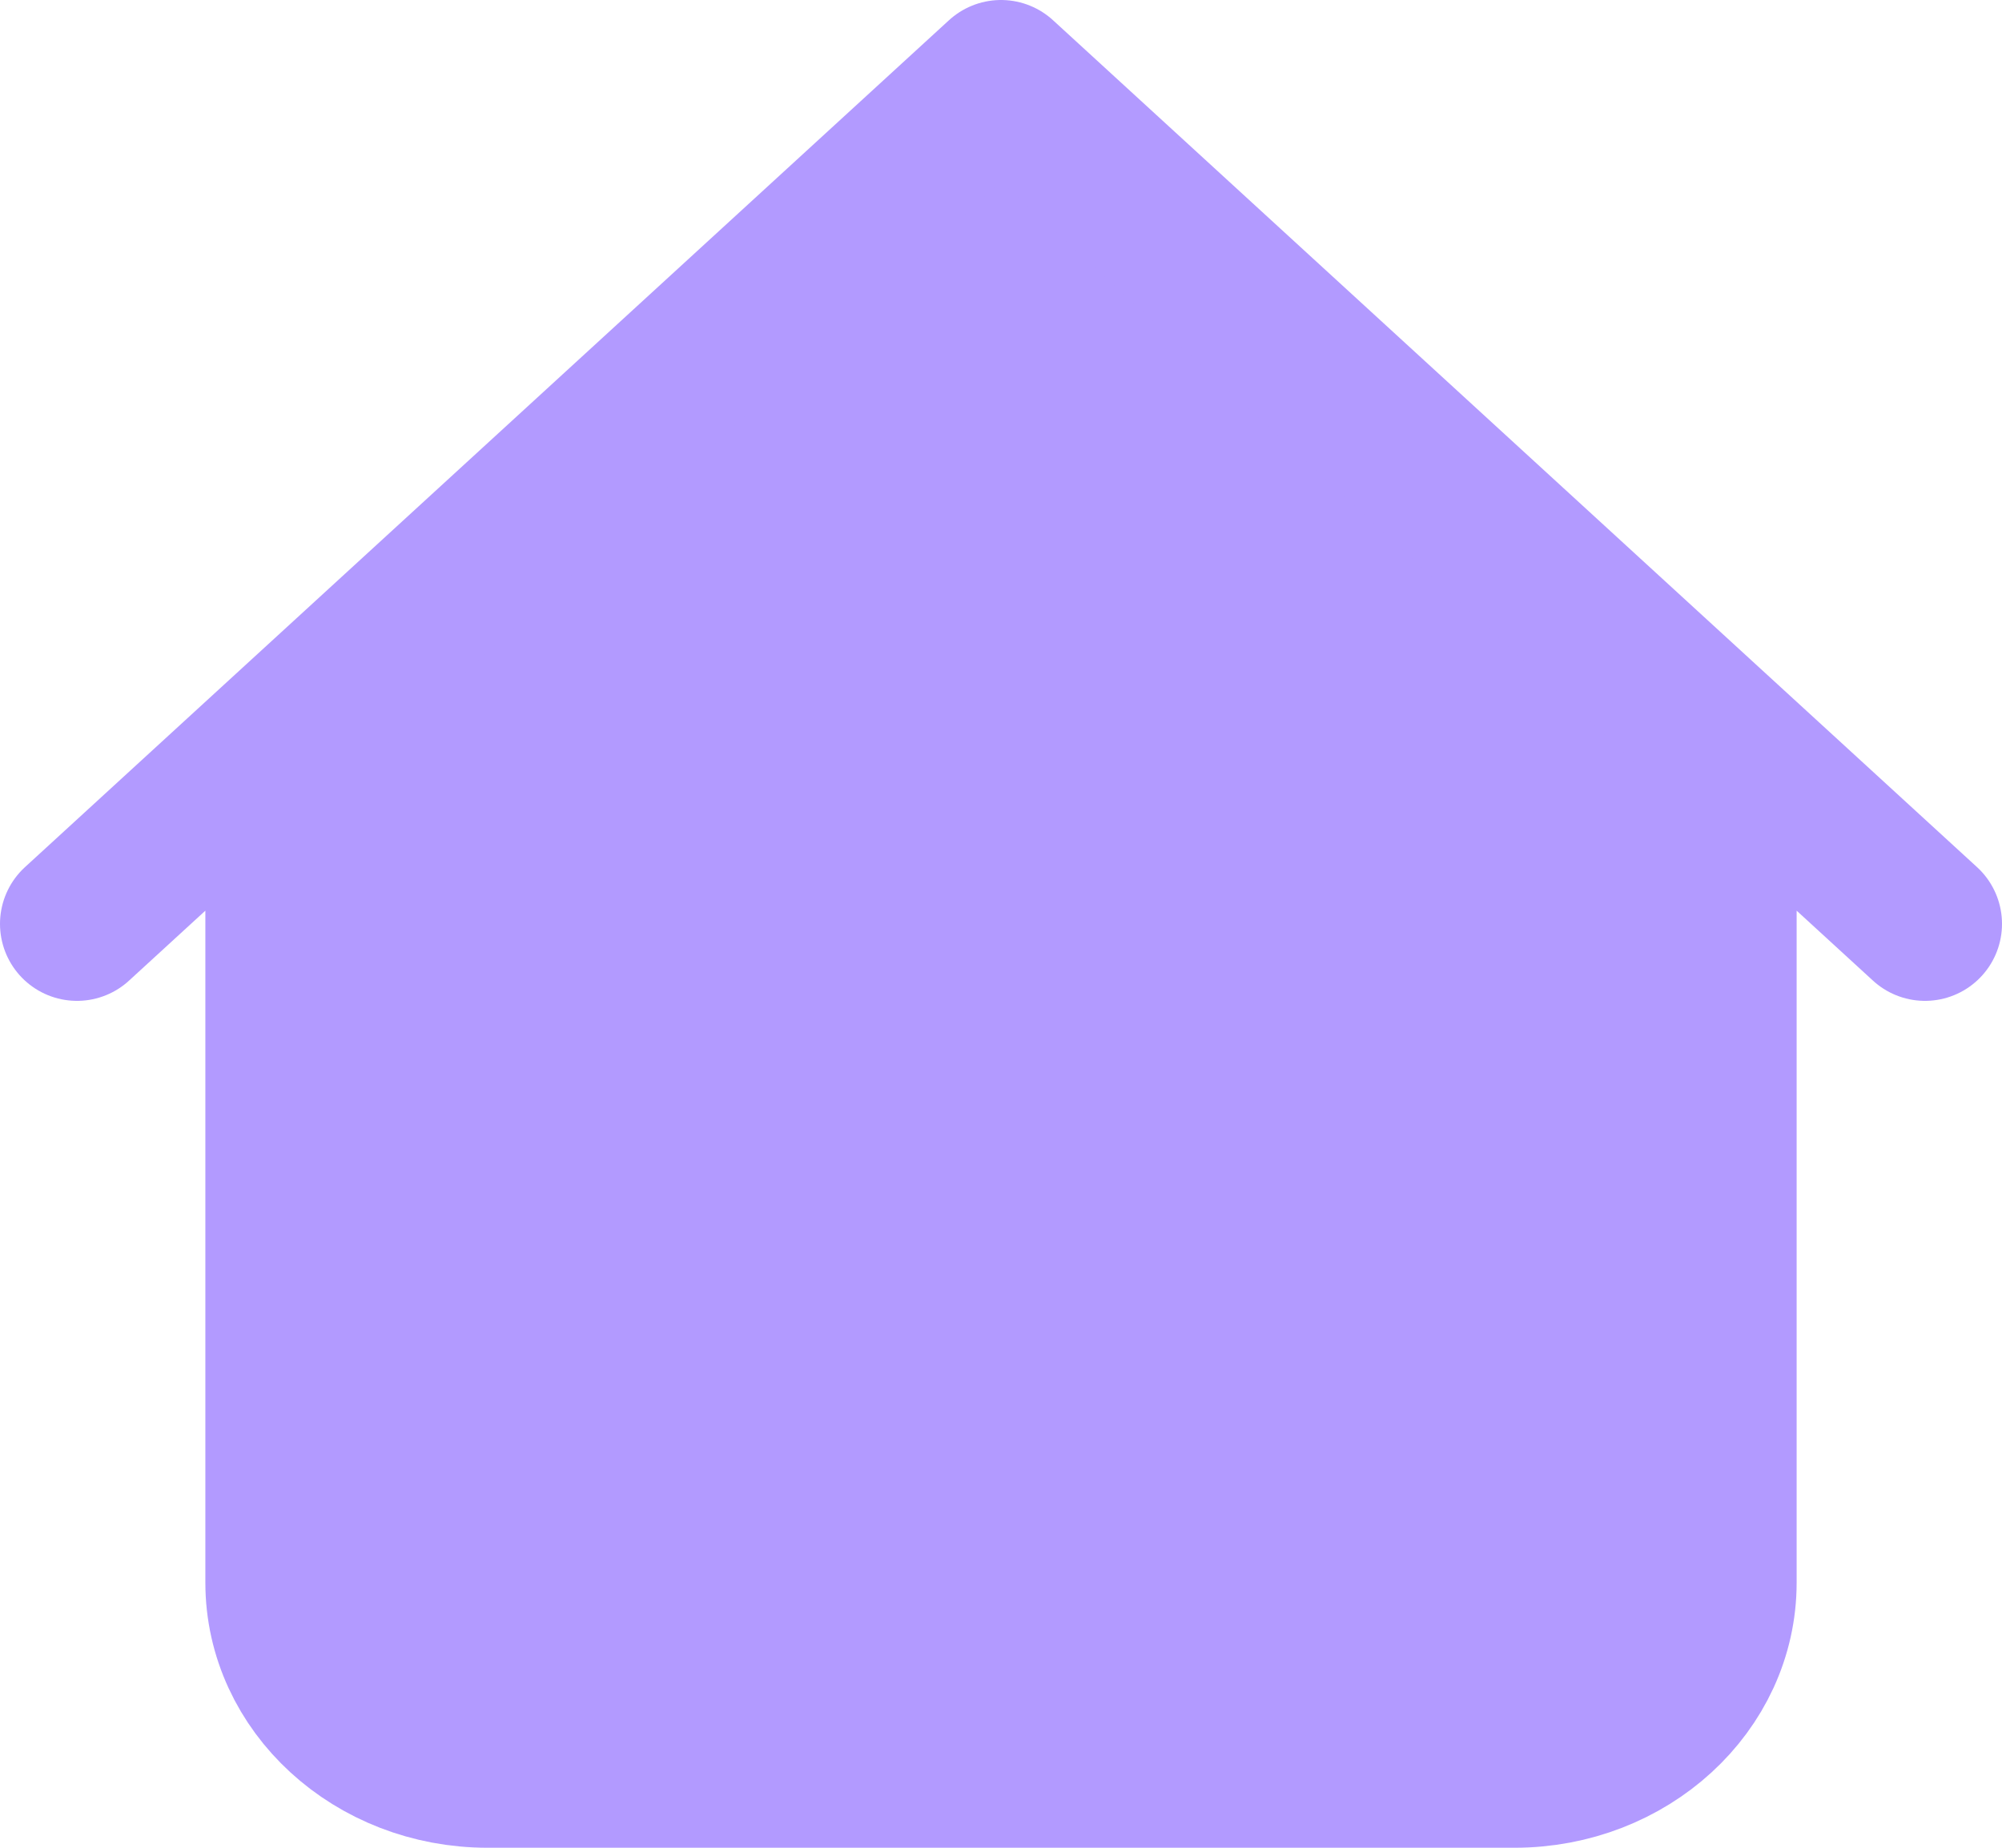
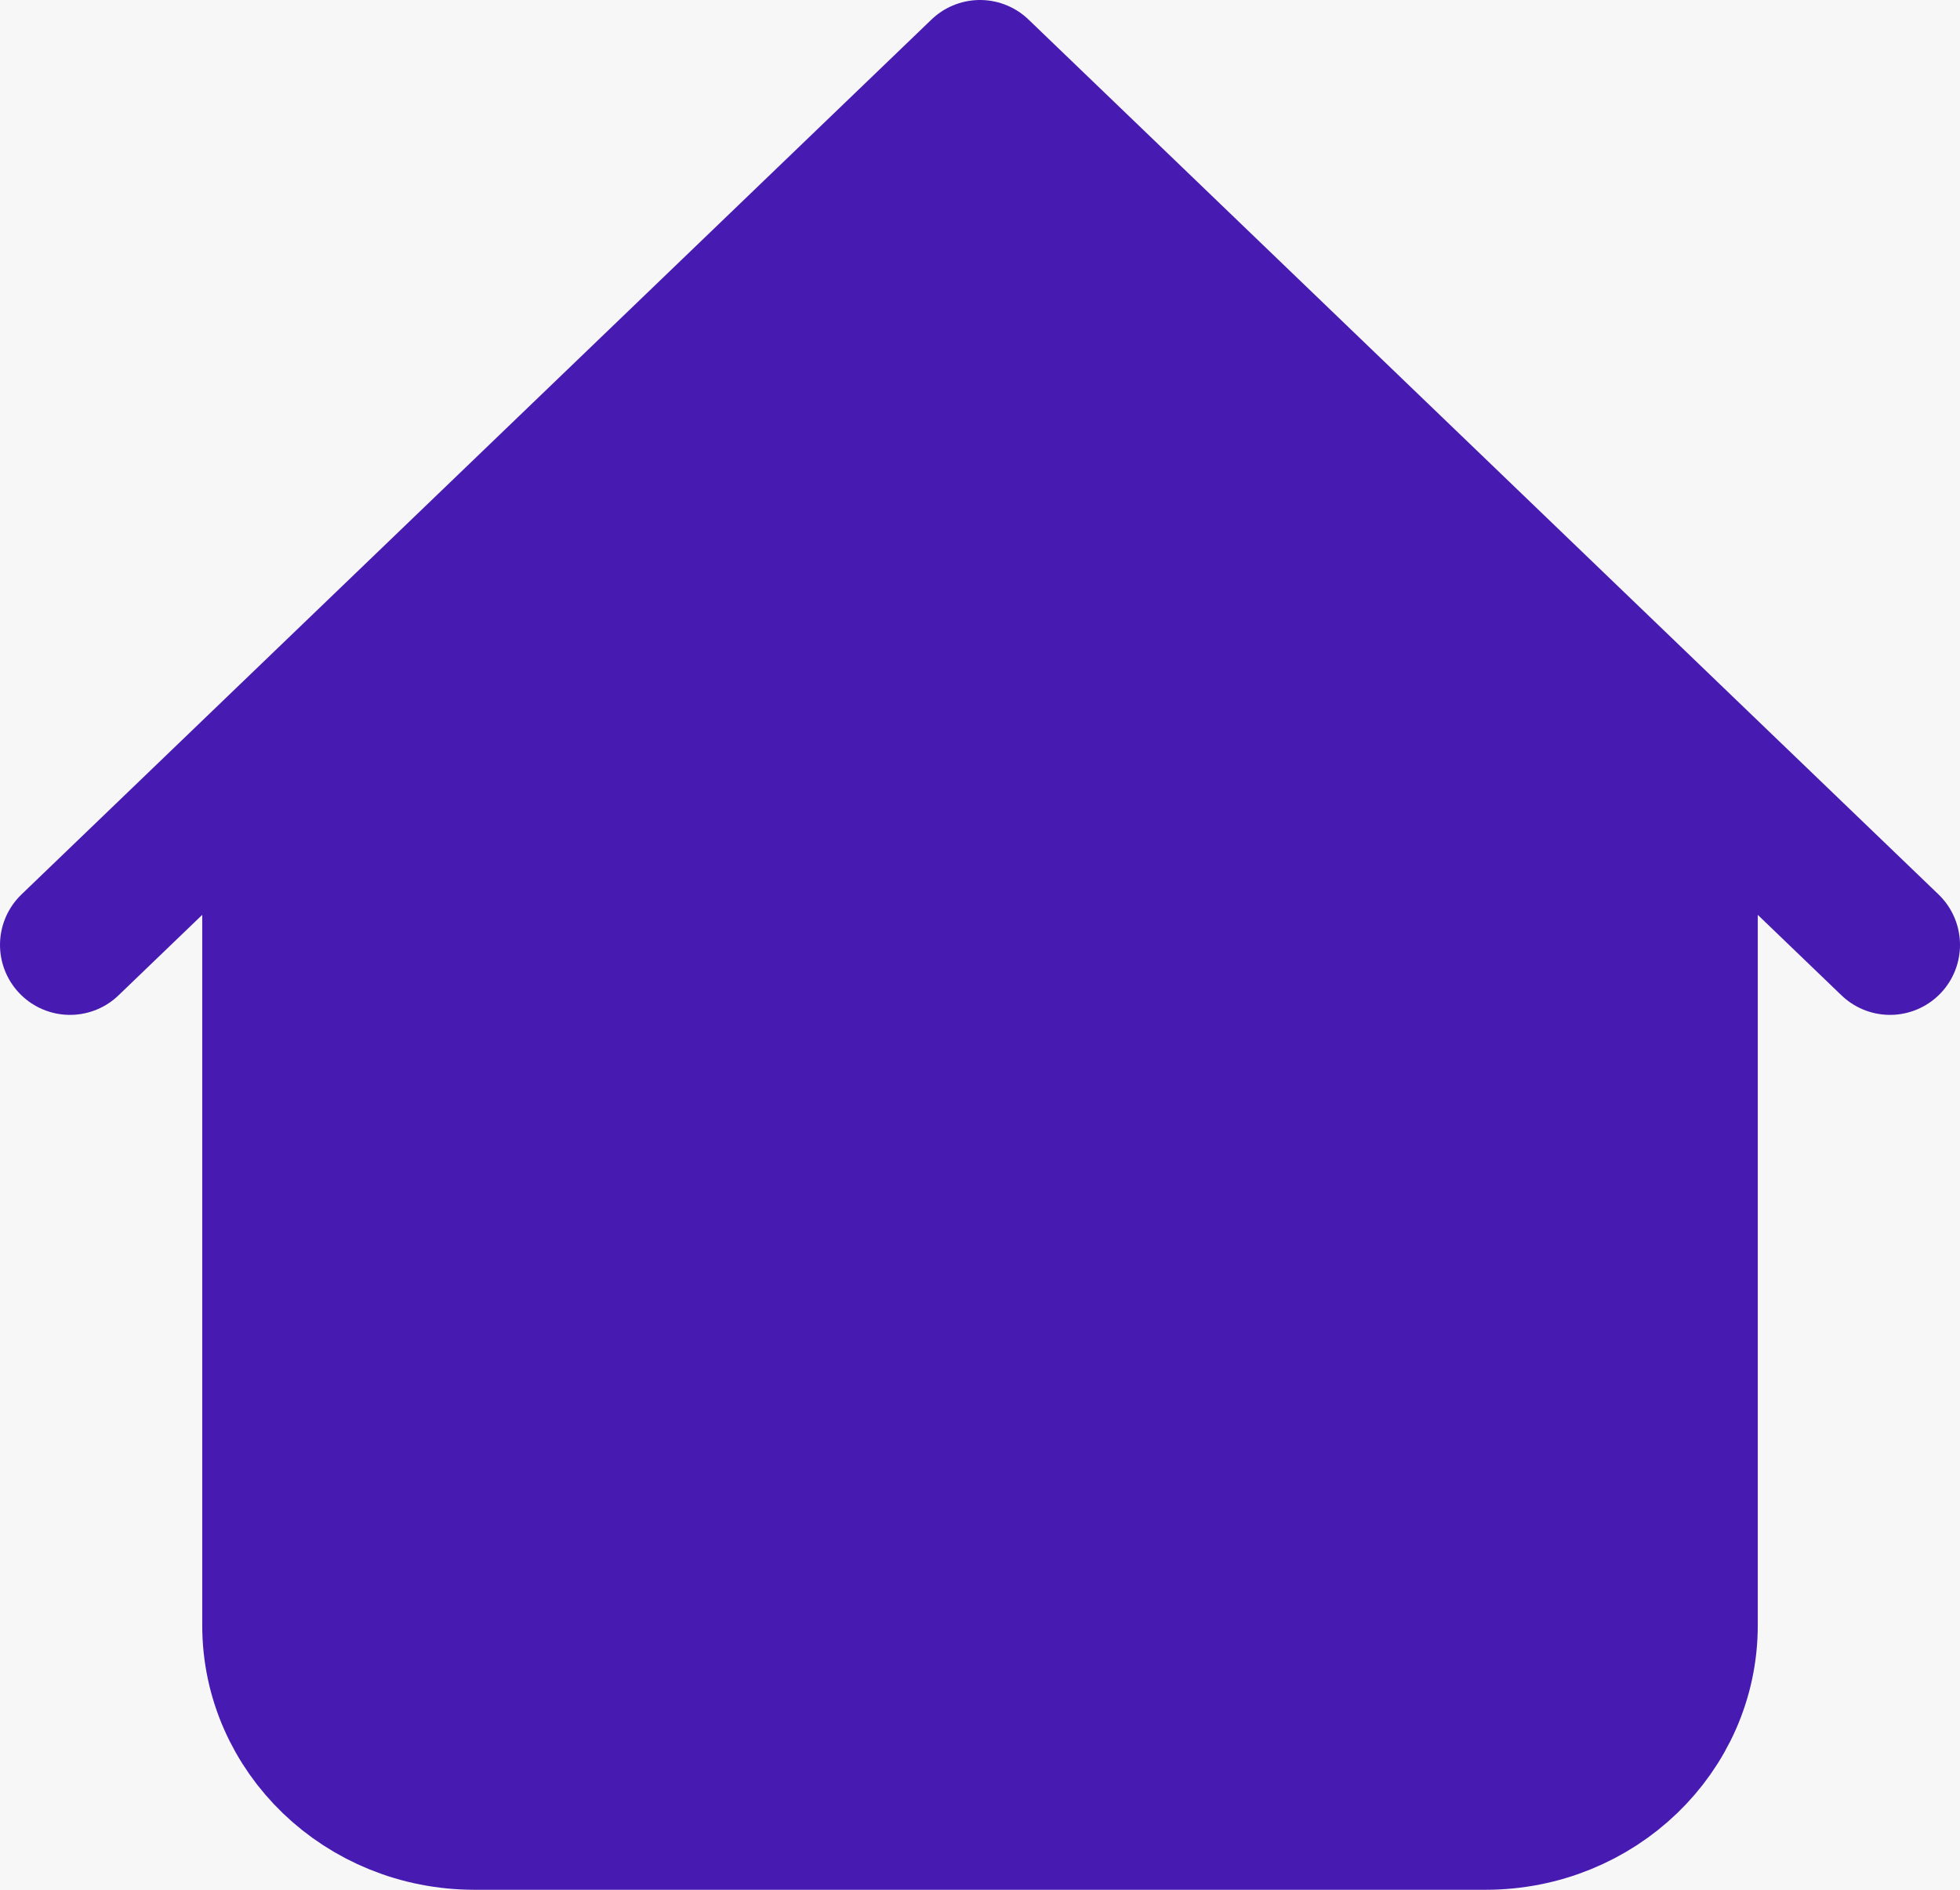
- <svg xmlns="http://www.w3.org/2000/svg" width="26" height="24" viewBox="0 0 26 24" fill="none">
-   <path d="M22.333 20.556V9.556L13 1L3.667 9.556V20.556C3.667 21.906 4.861 23 6.333 23H19.667C21.139 23 22.333 21.906 22.333 20.556Z" fill="#B29AFF" />
-   <path d="M22.333 9.556V20.556C22.333 21.906 21.139 23 19.667 23H6.333C4.861 23 3.667 21.906 3.667 20.556V9.556M25 12L13 1L1 12" stroke="#B29AFF" stroke-width="2" stroke-linecap="round" stroke-linejoin="round" />
+ <svg xmlns="http://www.w3.org/2000/svg" width="28" height="27" viewBox="0 0 28 27" fill="none">
+   <rect width="28" height="27" fill="#B6B6B6" />
+   <rect x="-31734" y="-15189" width="42911" height="31535" fill="#F7F7F7" />
+   <path d="M24.111 23.222V10.722L14 1L3.889 10.722V23.222C3.889 24.756 5.182 26 6.778 26H21.222C22.818 26 24.111 24.756 24.111 23.222Z" fill="#471BB2" />
+   <path d="M24.111 10.722V23.222C24.111 24.756 22.818 26 21.222 26H6.778C5.182 26 3.889 24.756 3.889 23.222V10.722M27 13.5L14 1L1 13.5" stroke="#471BB2" stroke-width="2" stroke-linecap="round" stroke-linejoin="round" />
</svg>
